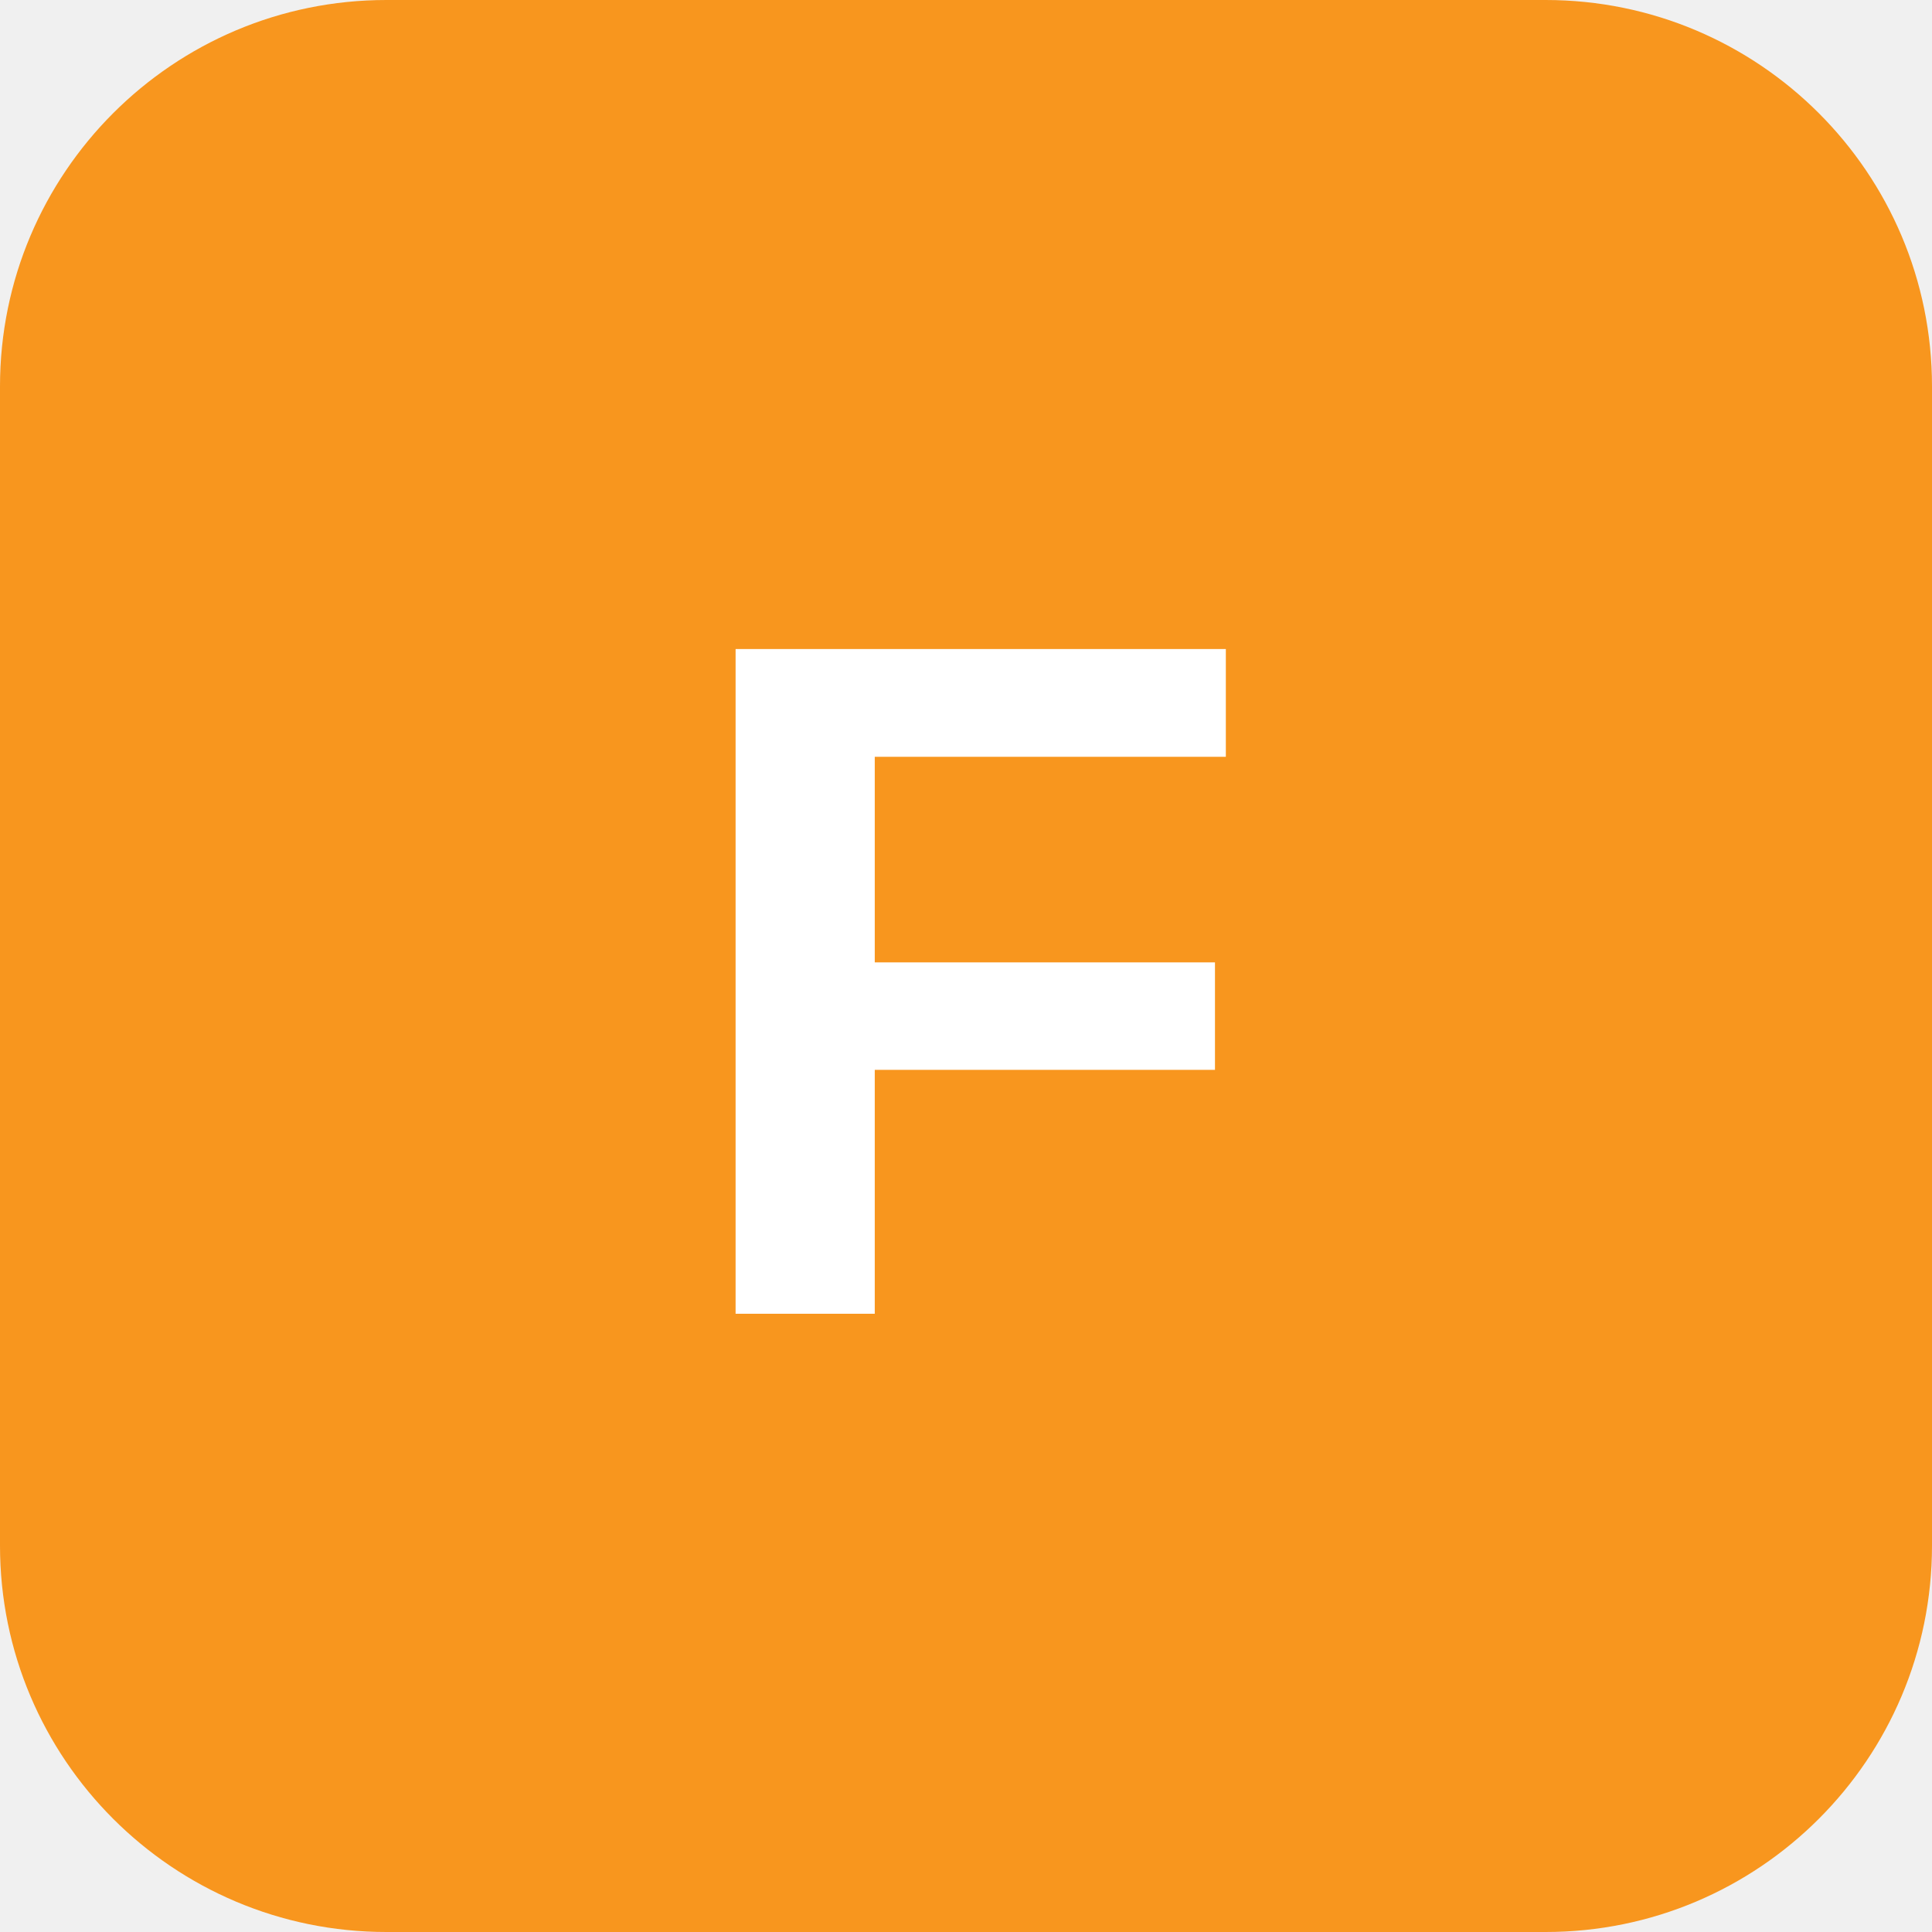
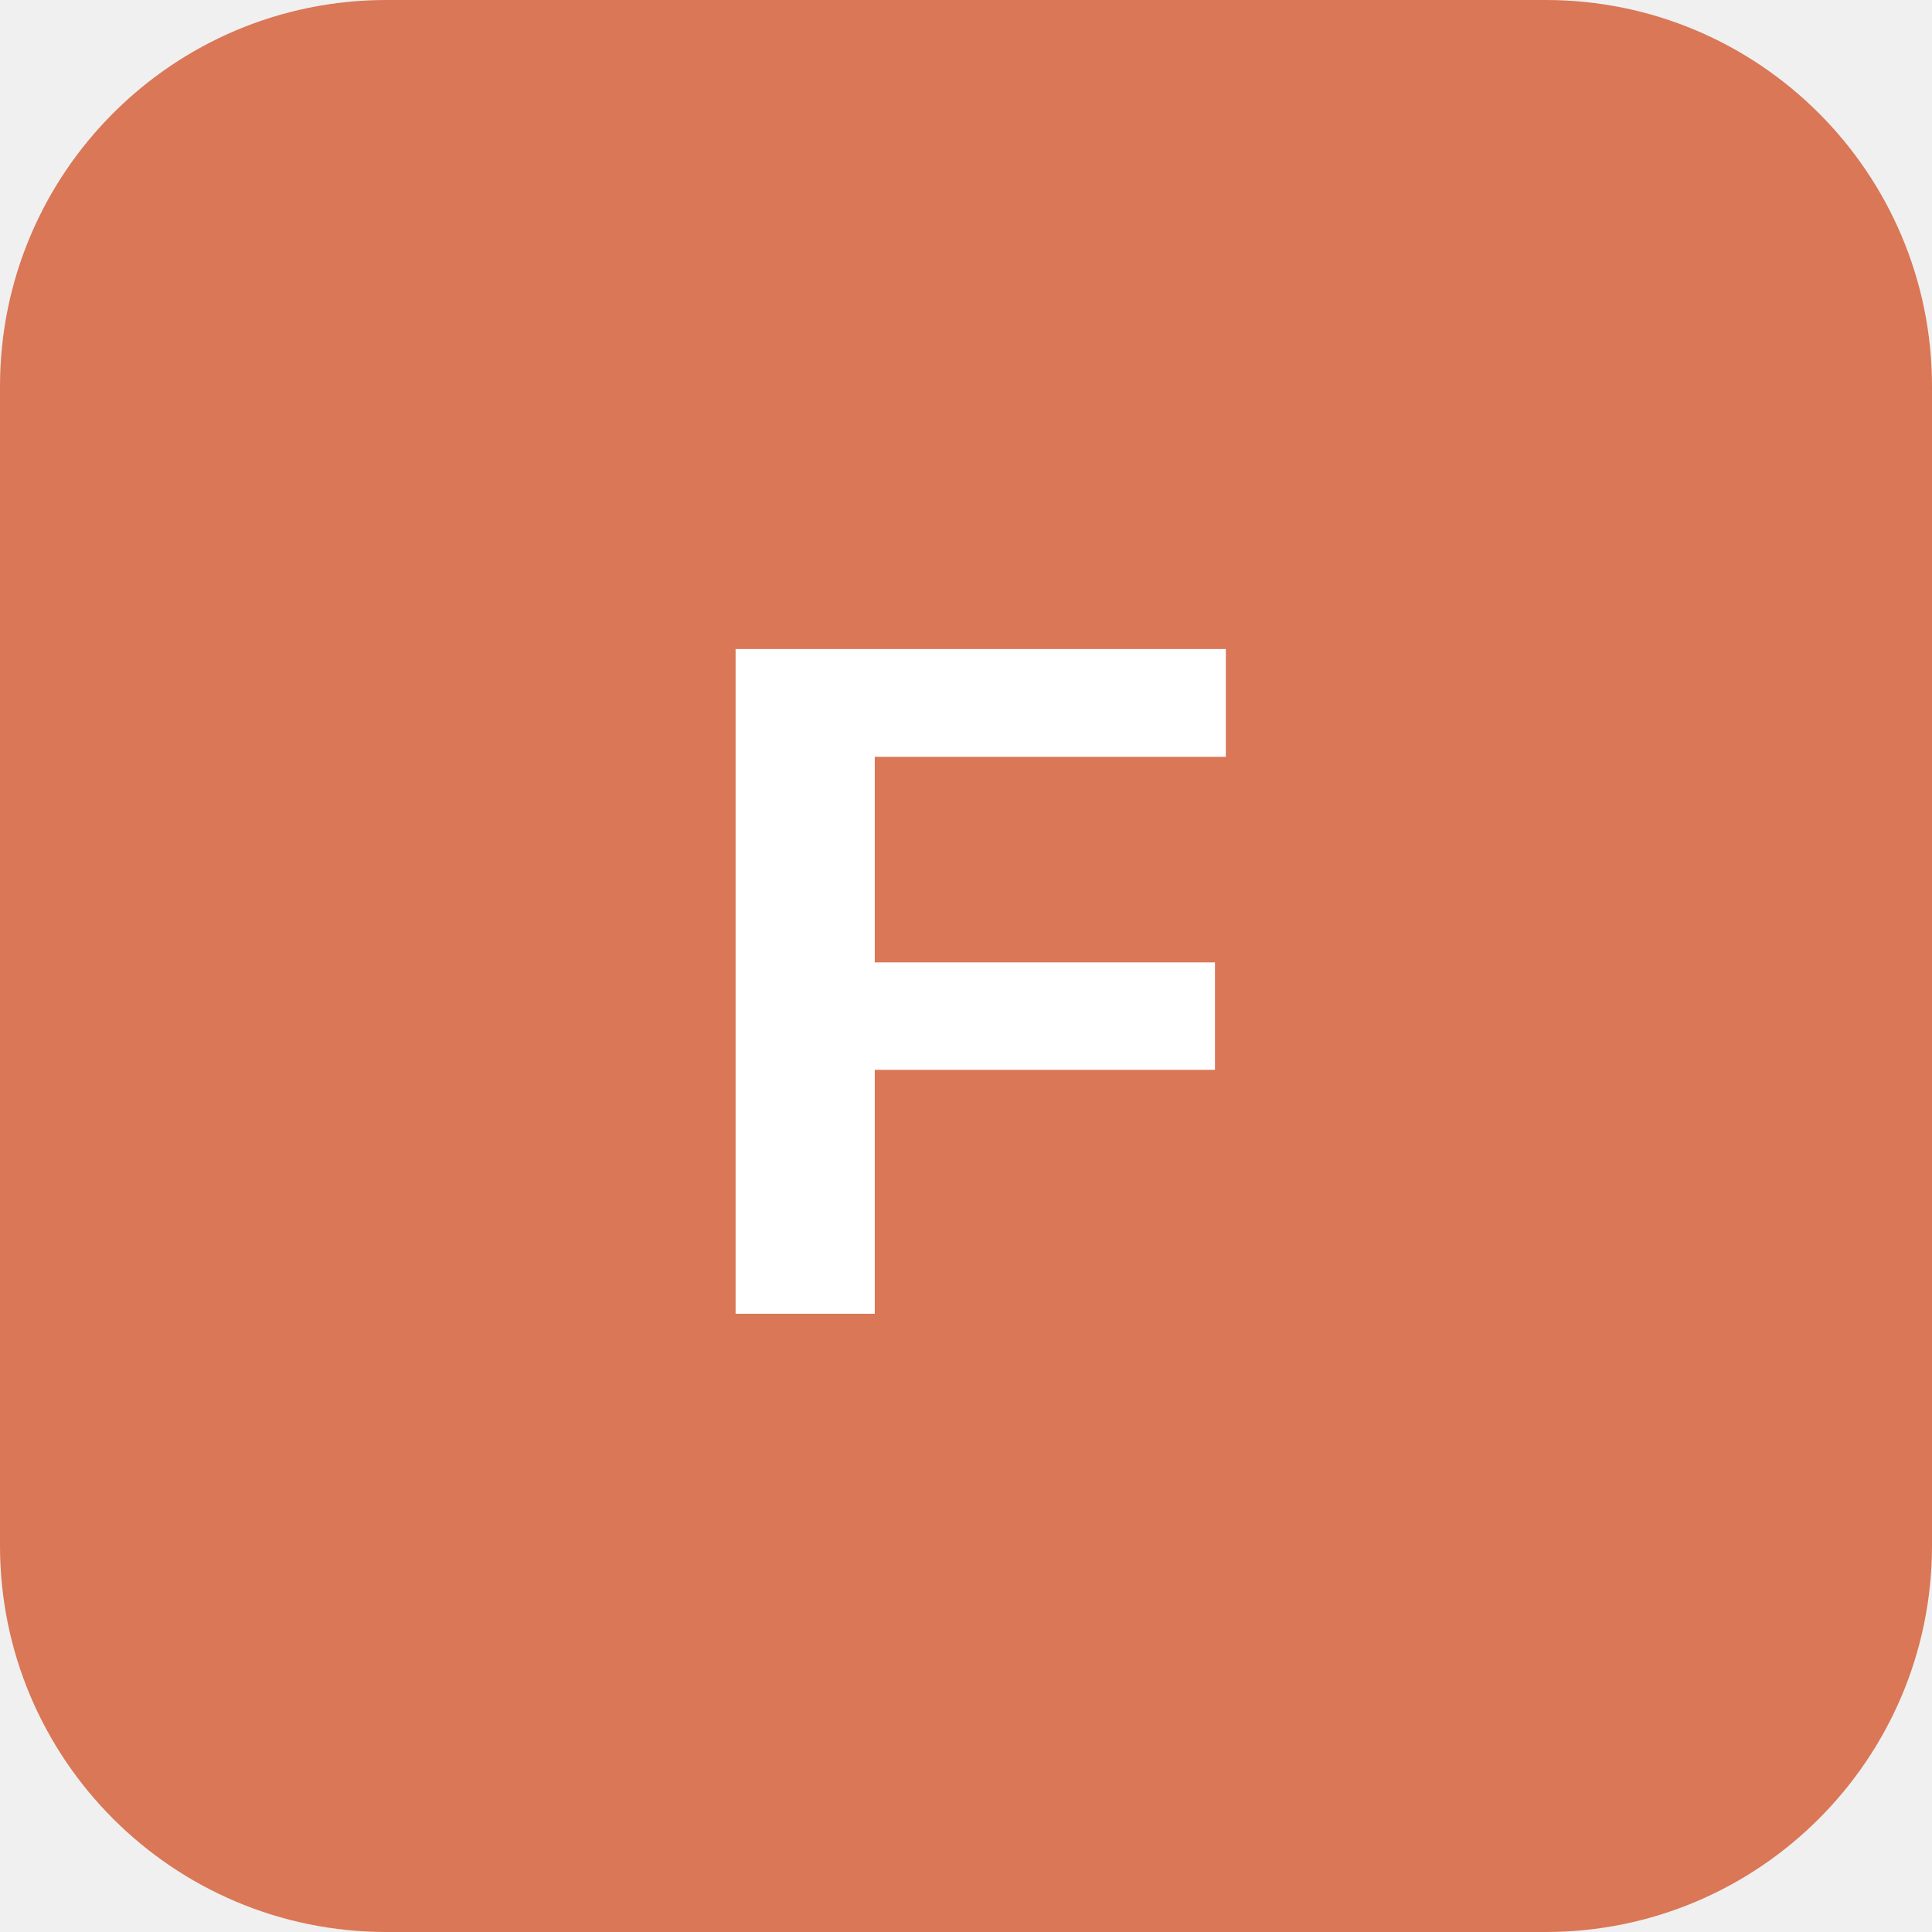
<svg xmlns="http://www.w3.org/2000/svg" viewBox="0 0 100 100">
-   <rect width="100" height="100" rx="20" fill="#f8961e" />
+   <rect width="100" height="100" rx="20" fill="#D97757" />
  <text x="50" y="68" font-family="Arial, sans-serif" font-size="50" font-weight="bold" fill="white" text-anchor="middle">F</text>
</svg>
